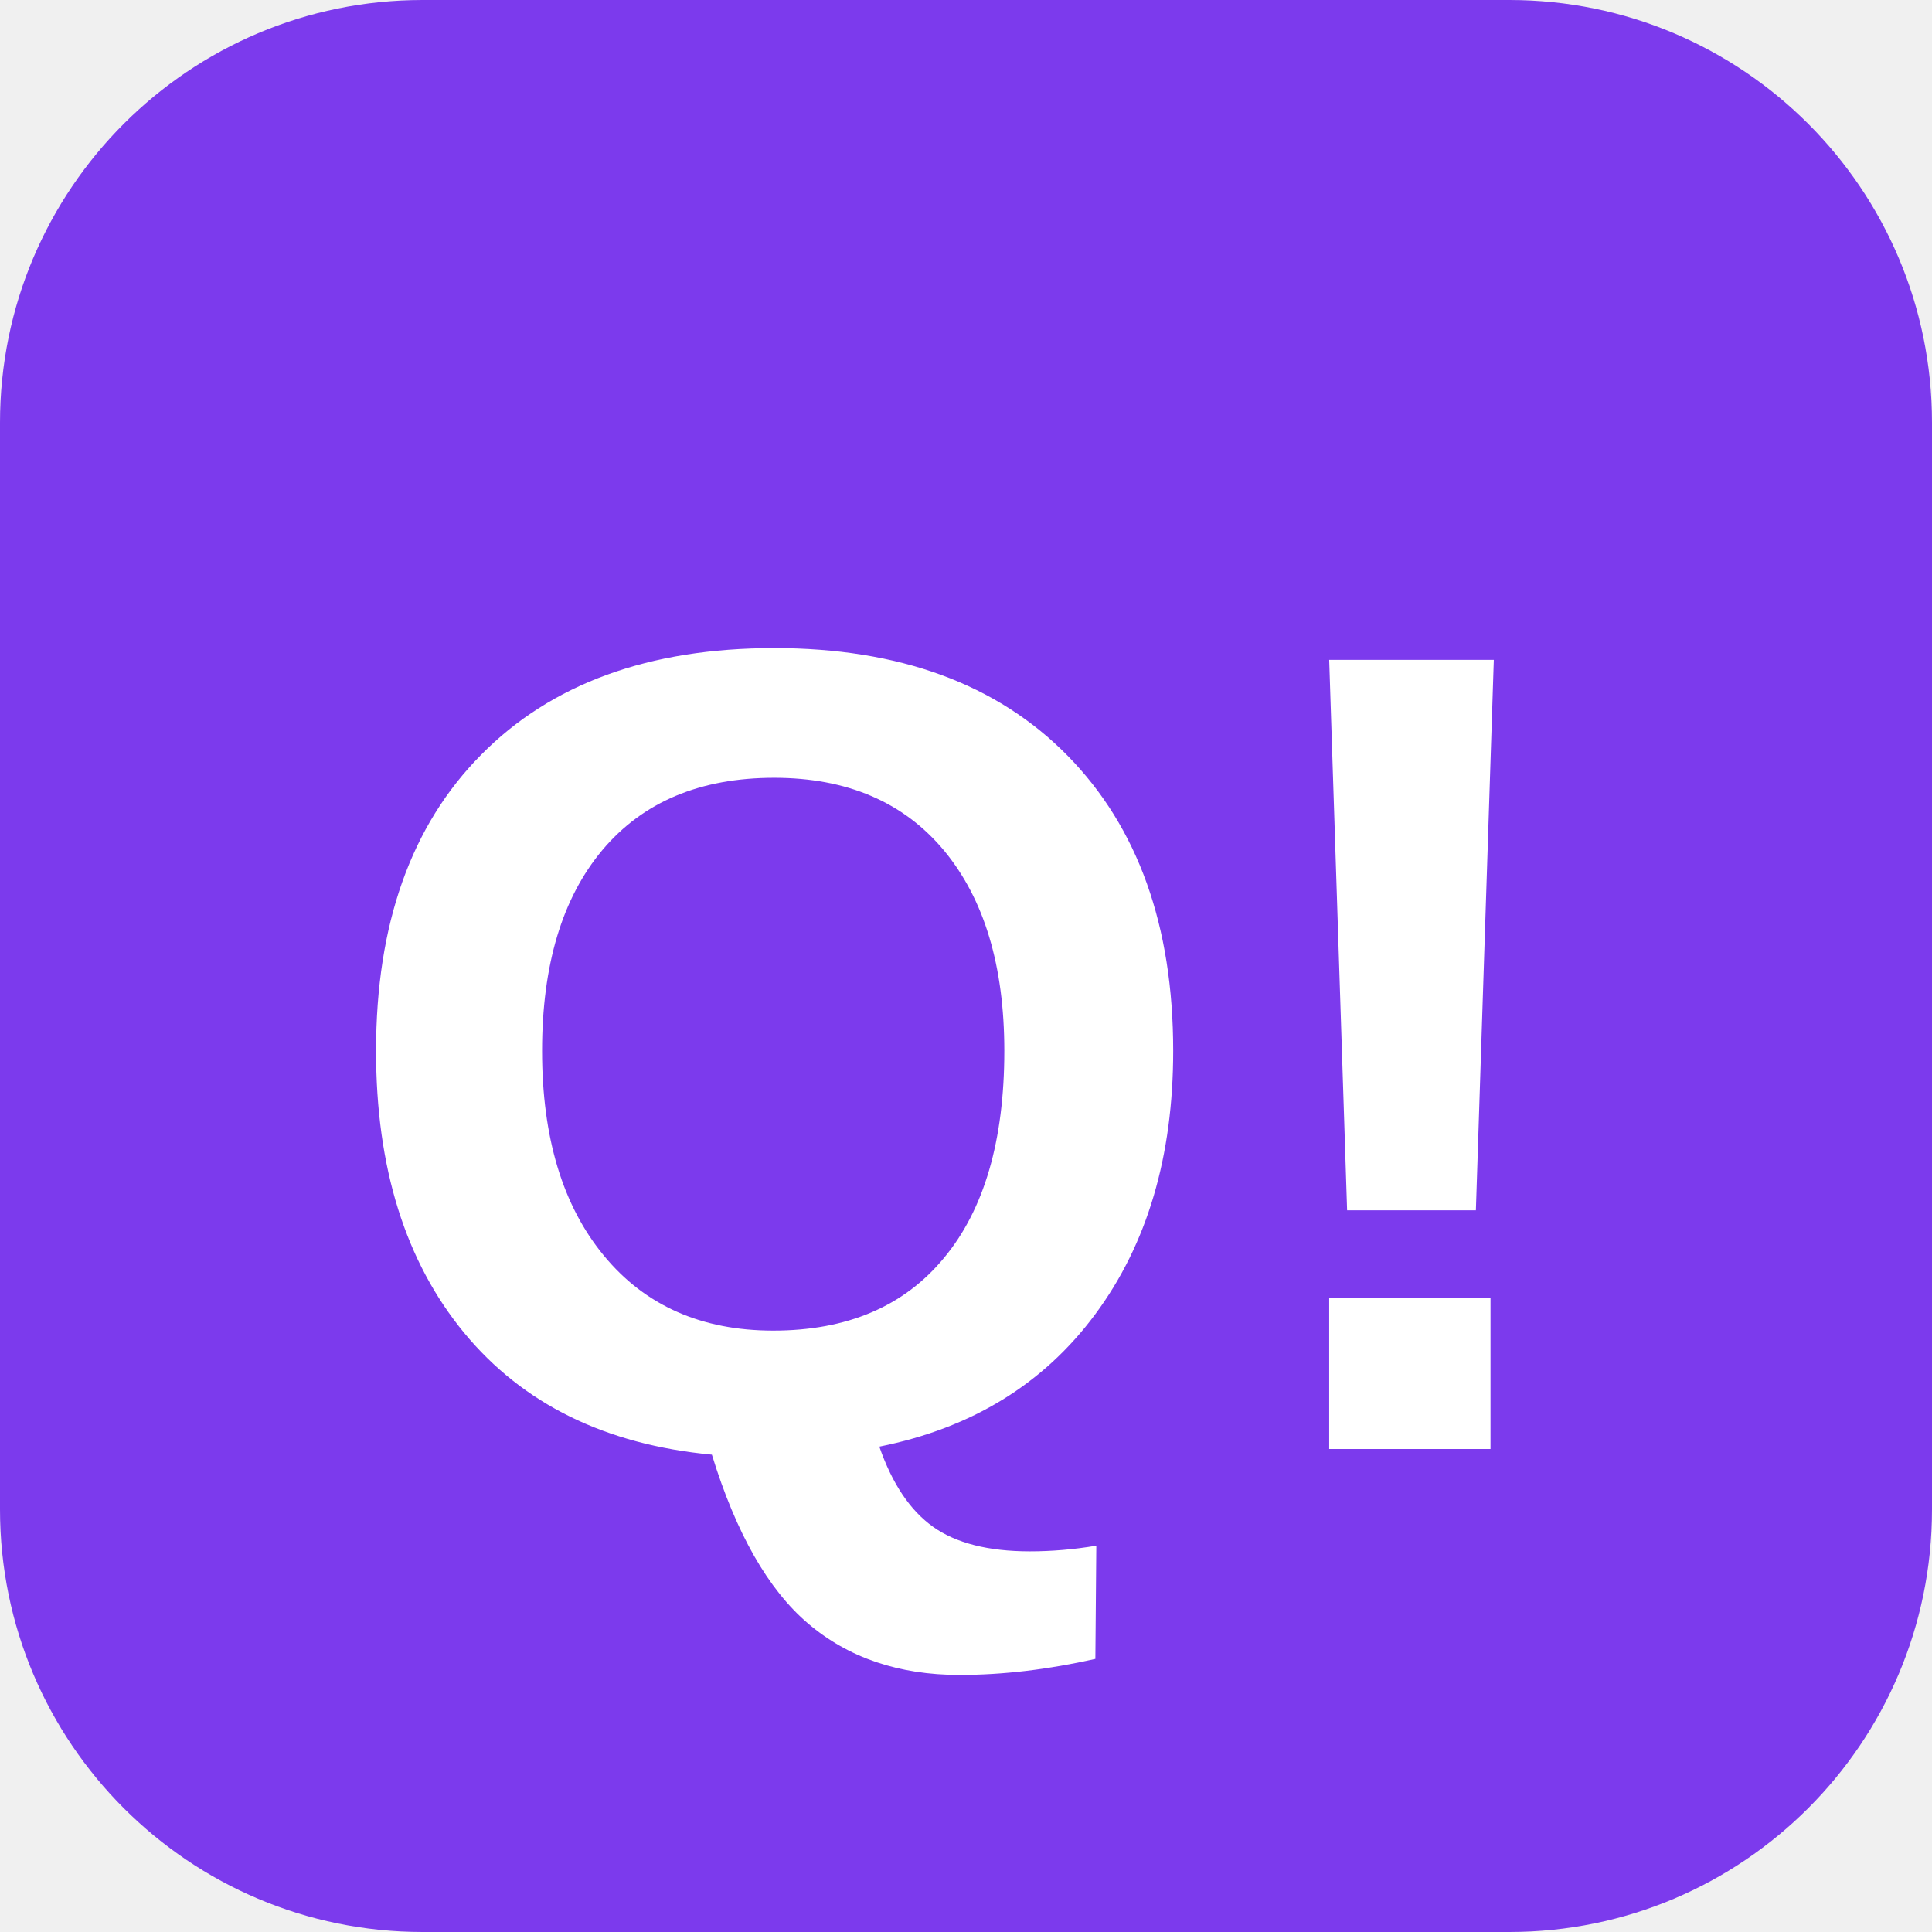
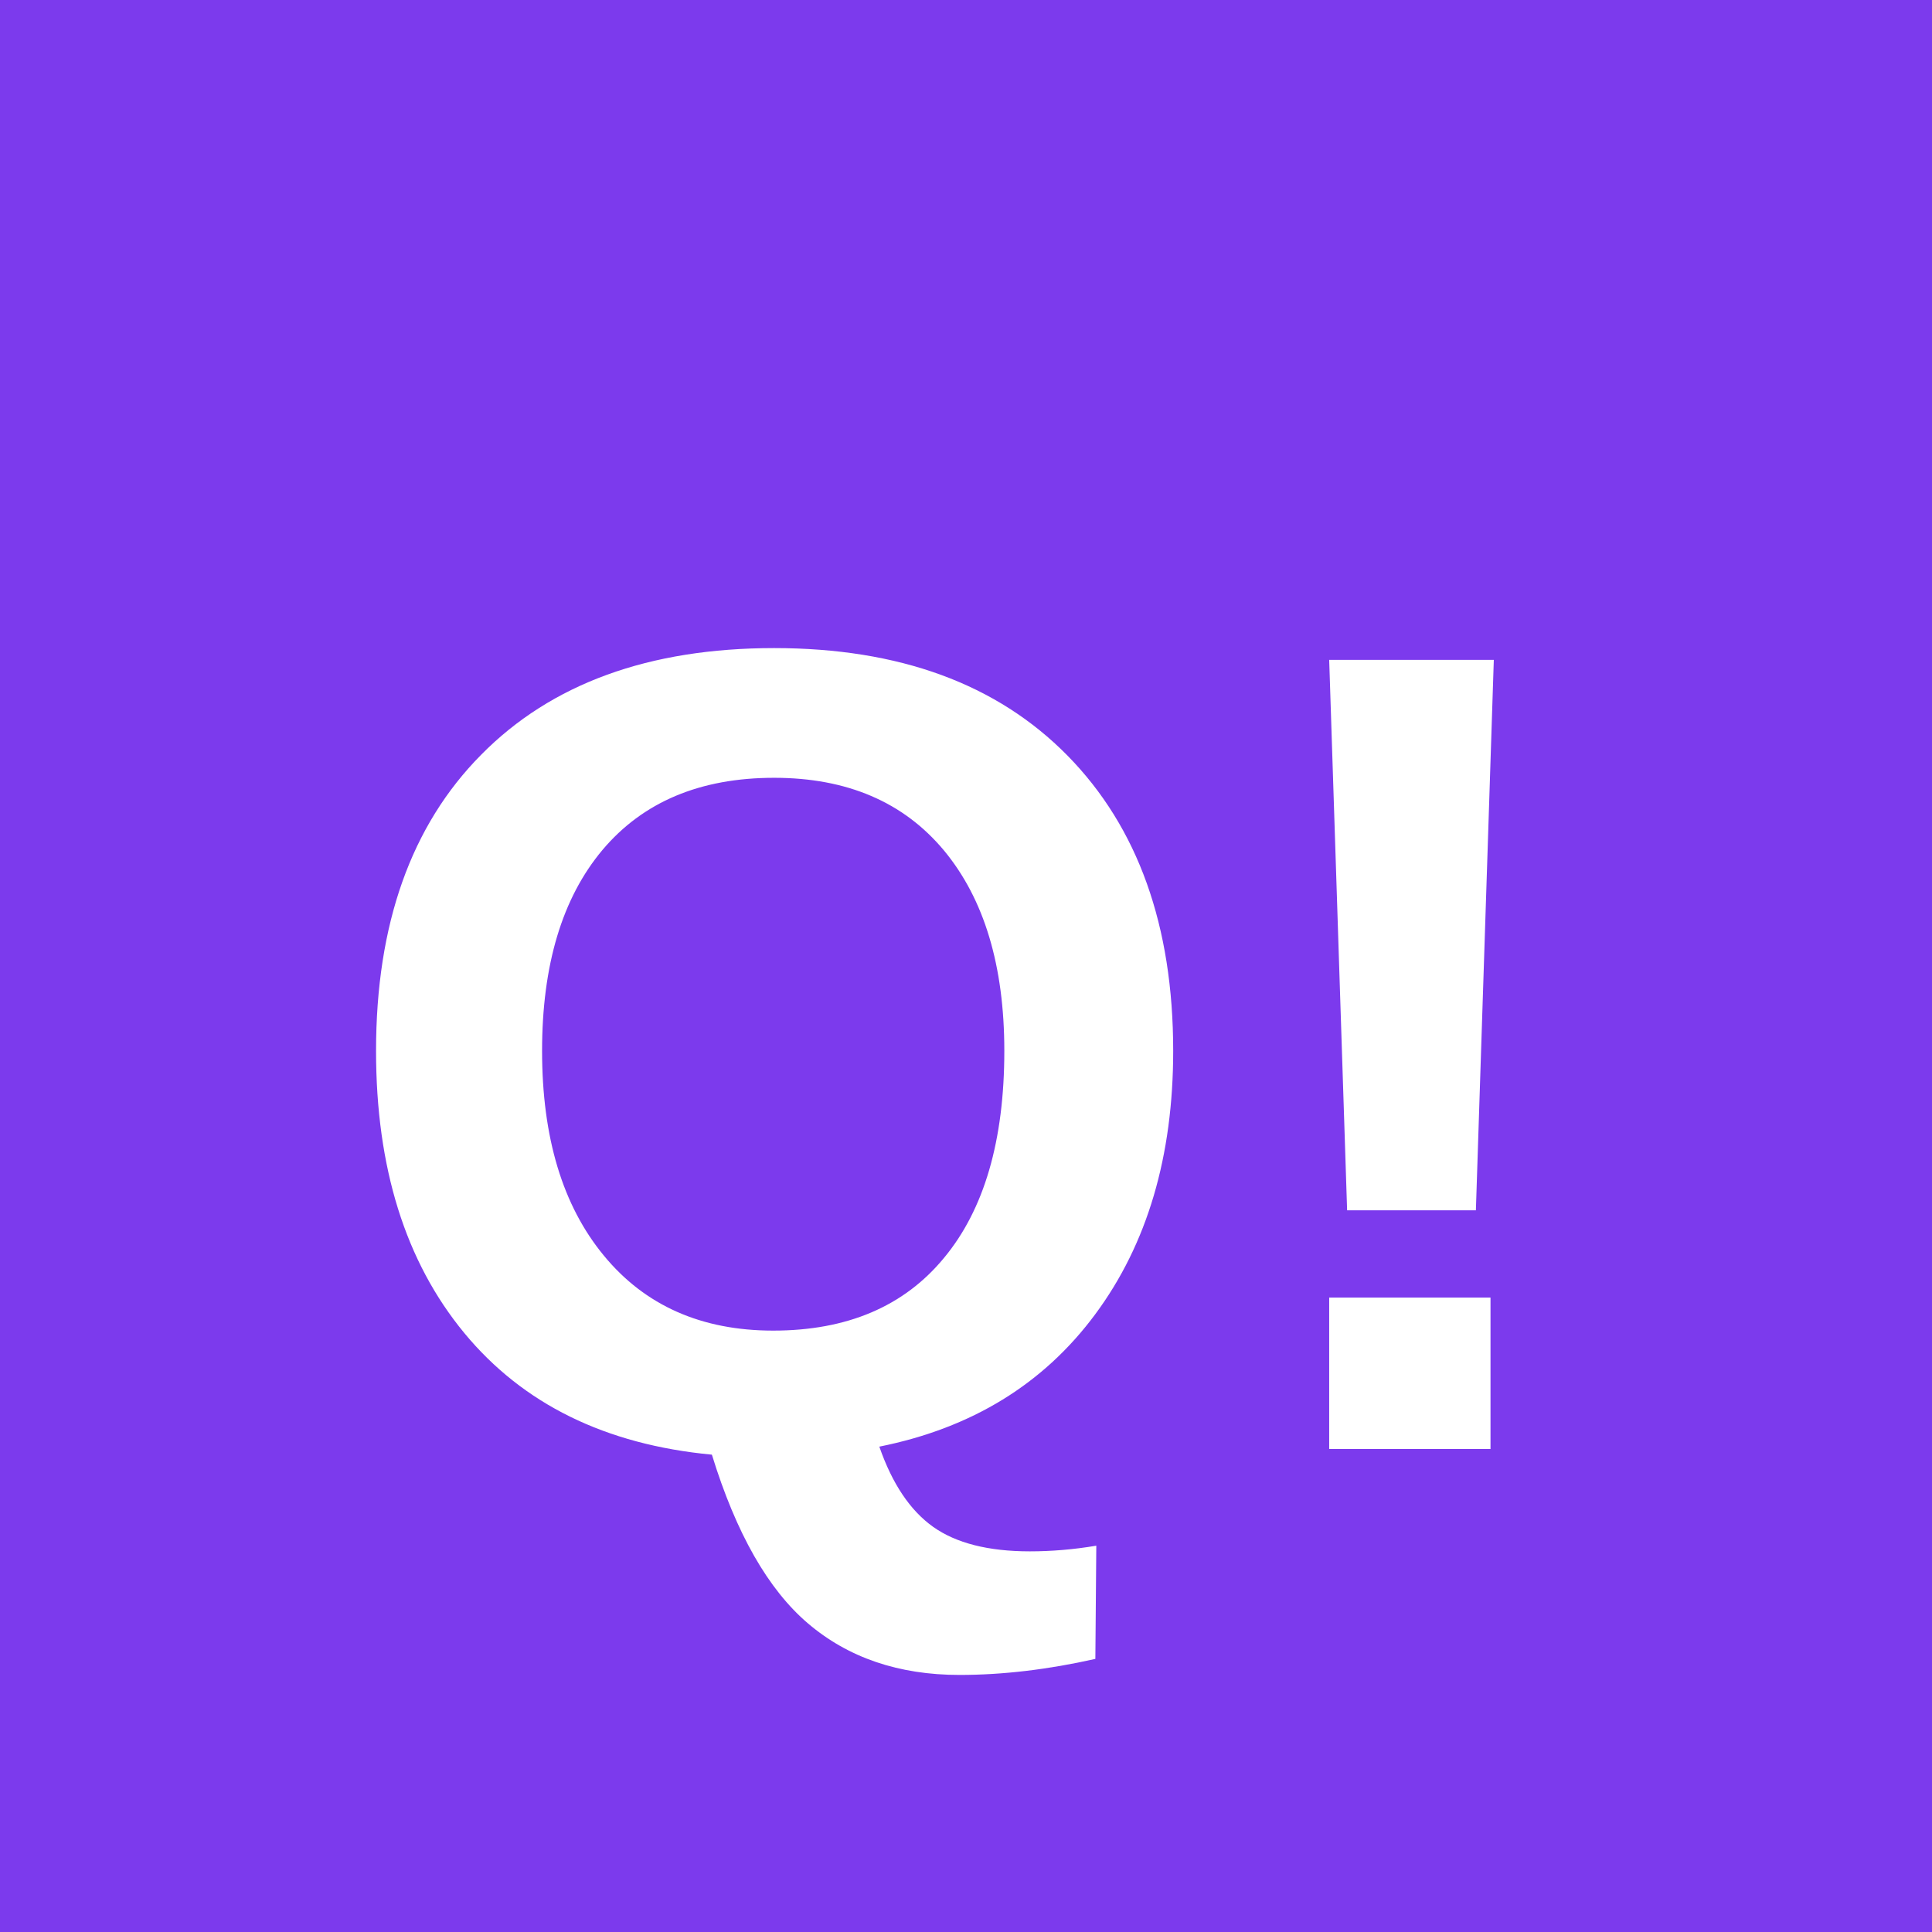
<svg xmlns="http://www.w3.org/2000/svg" viewBox="0 0 64 64">
-   <rect width="64" height="64" rx="14" fill="#7c3aed" />
+   <rect width="64" height="64" fill="#7c3aed" />
  <text x="32" y="48" text-anchor="middle" font-family="Arial, Helvetica, sans-serif" font-weight="900" font-size="38" fill="white">Q!</text>
</svg>
